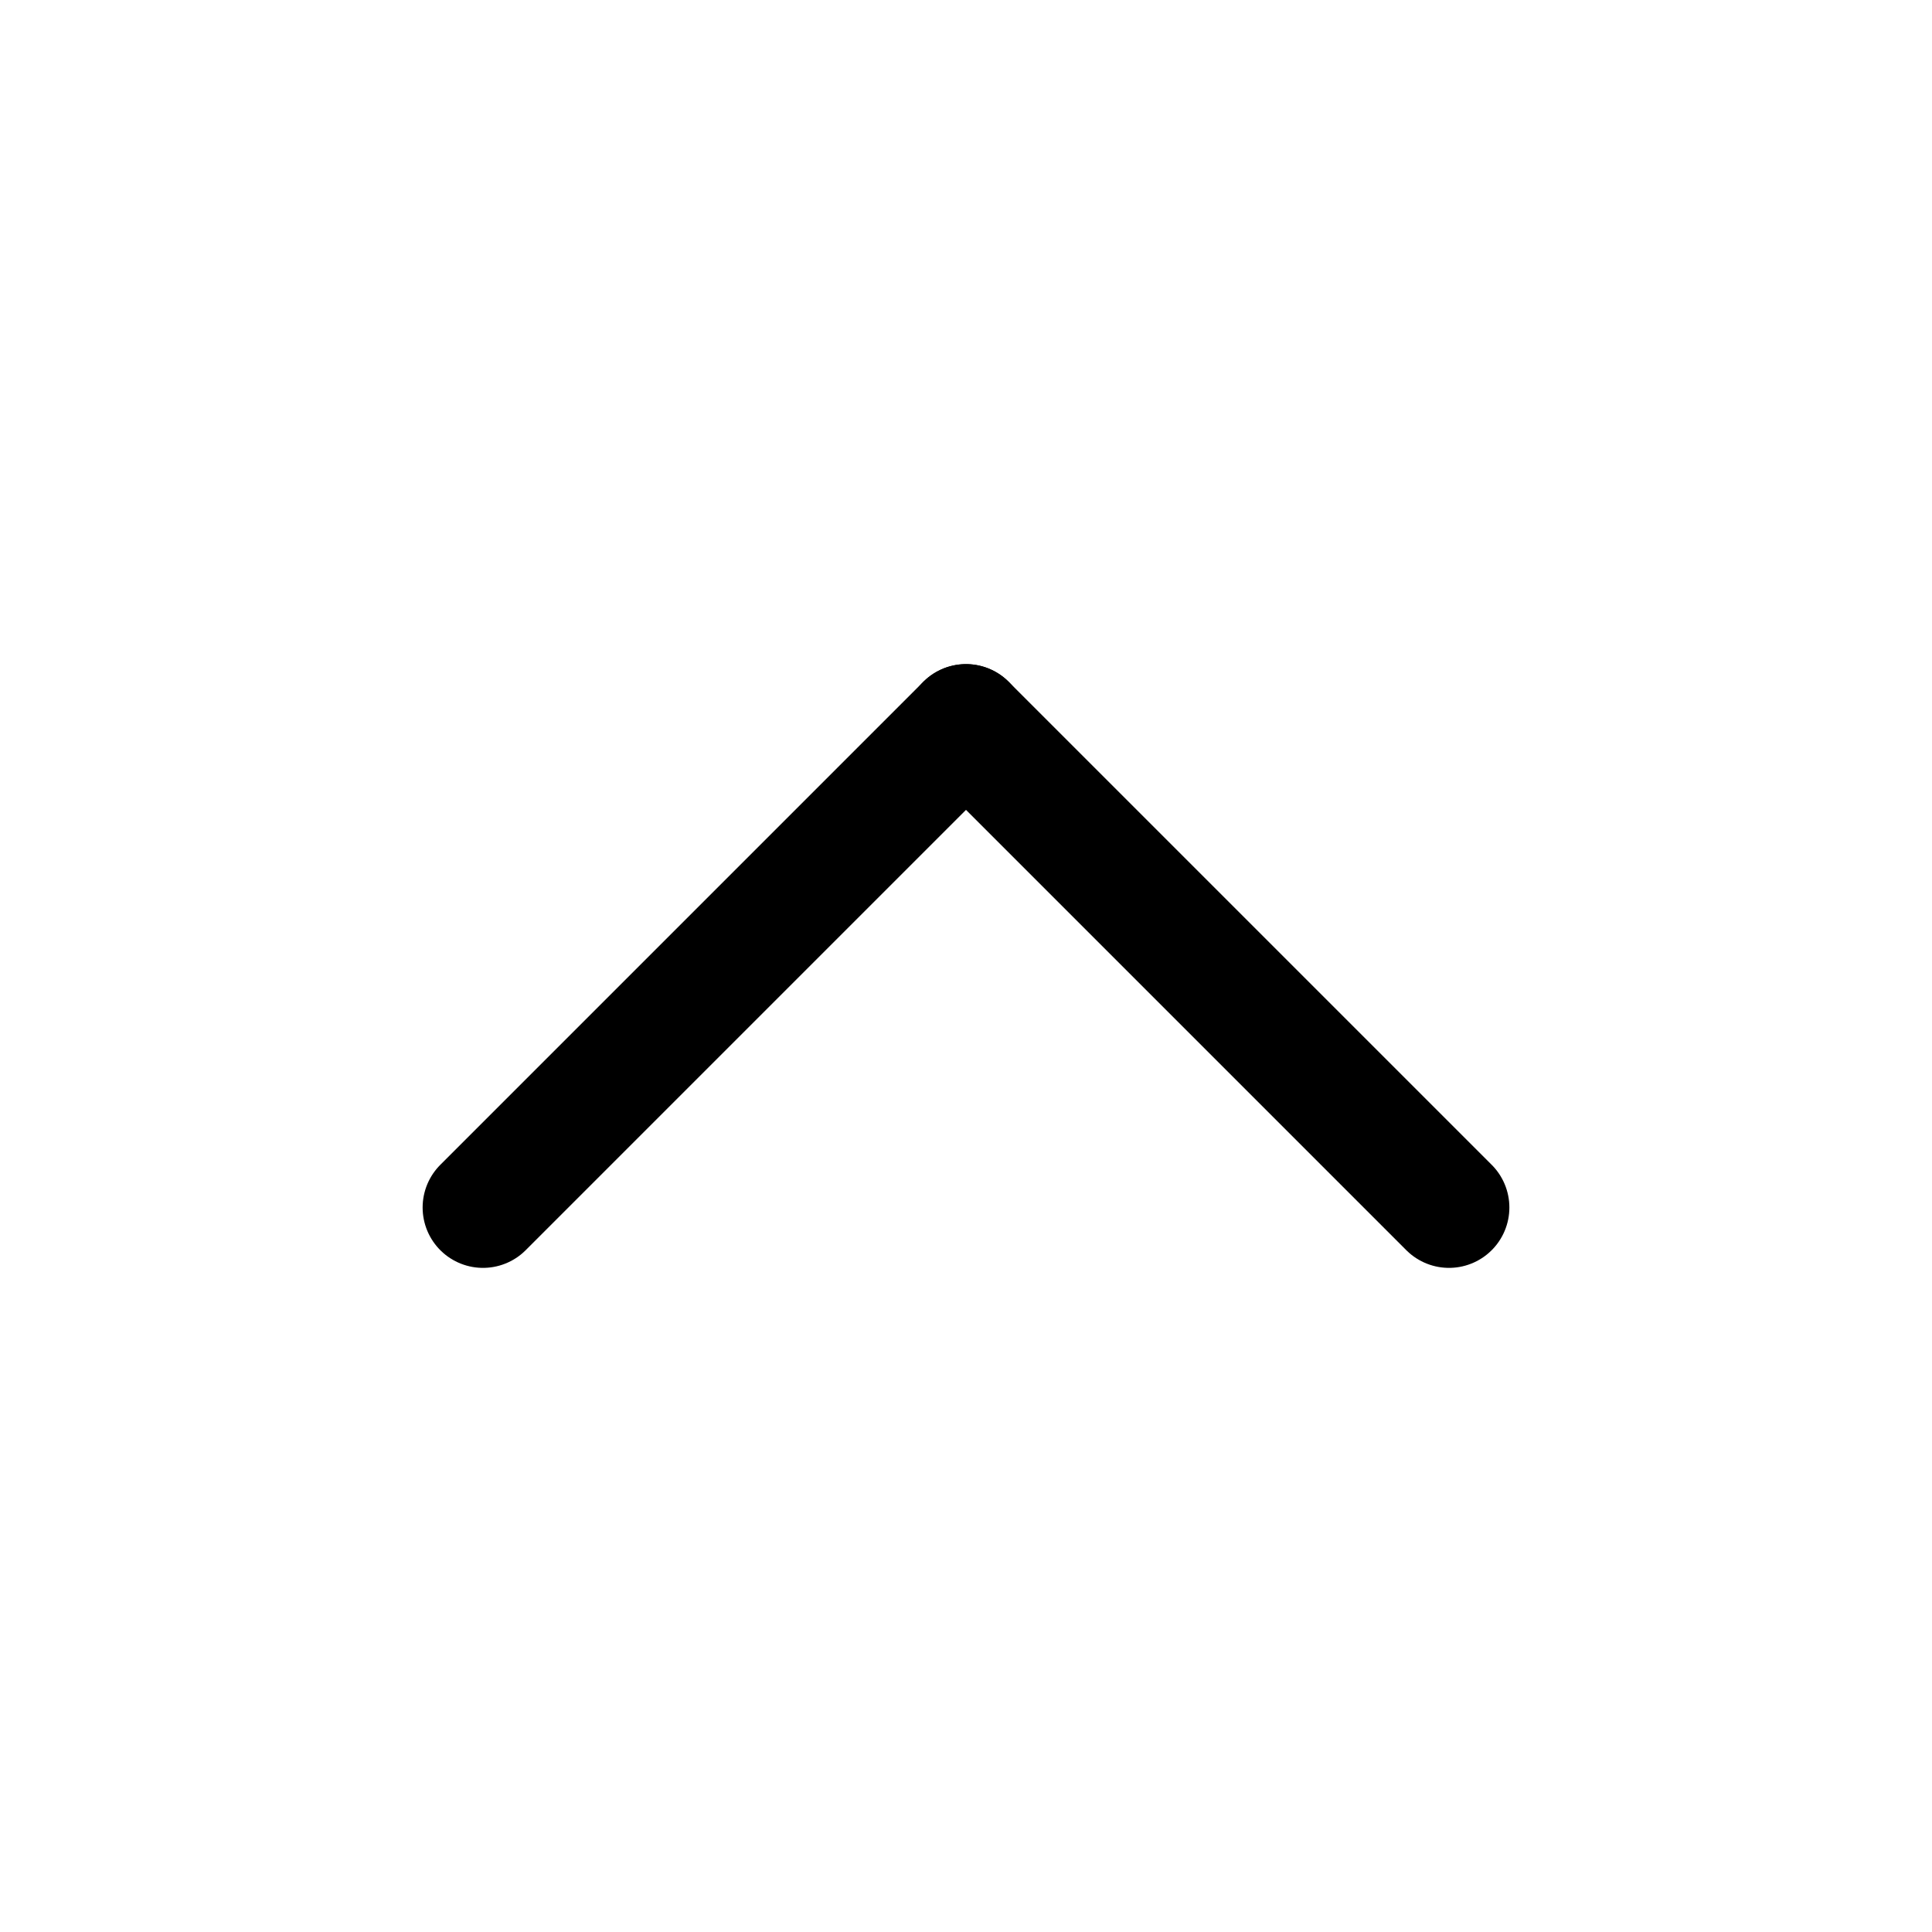
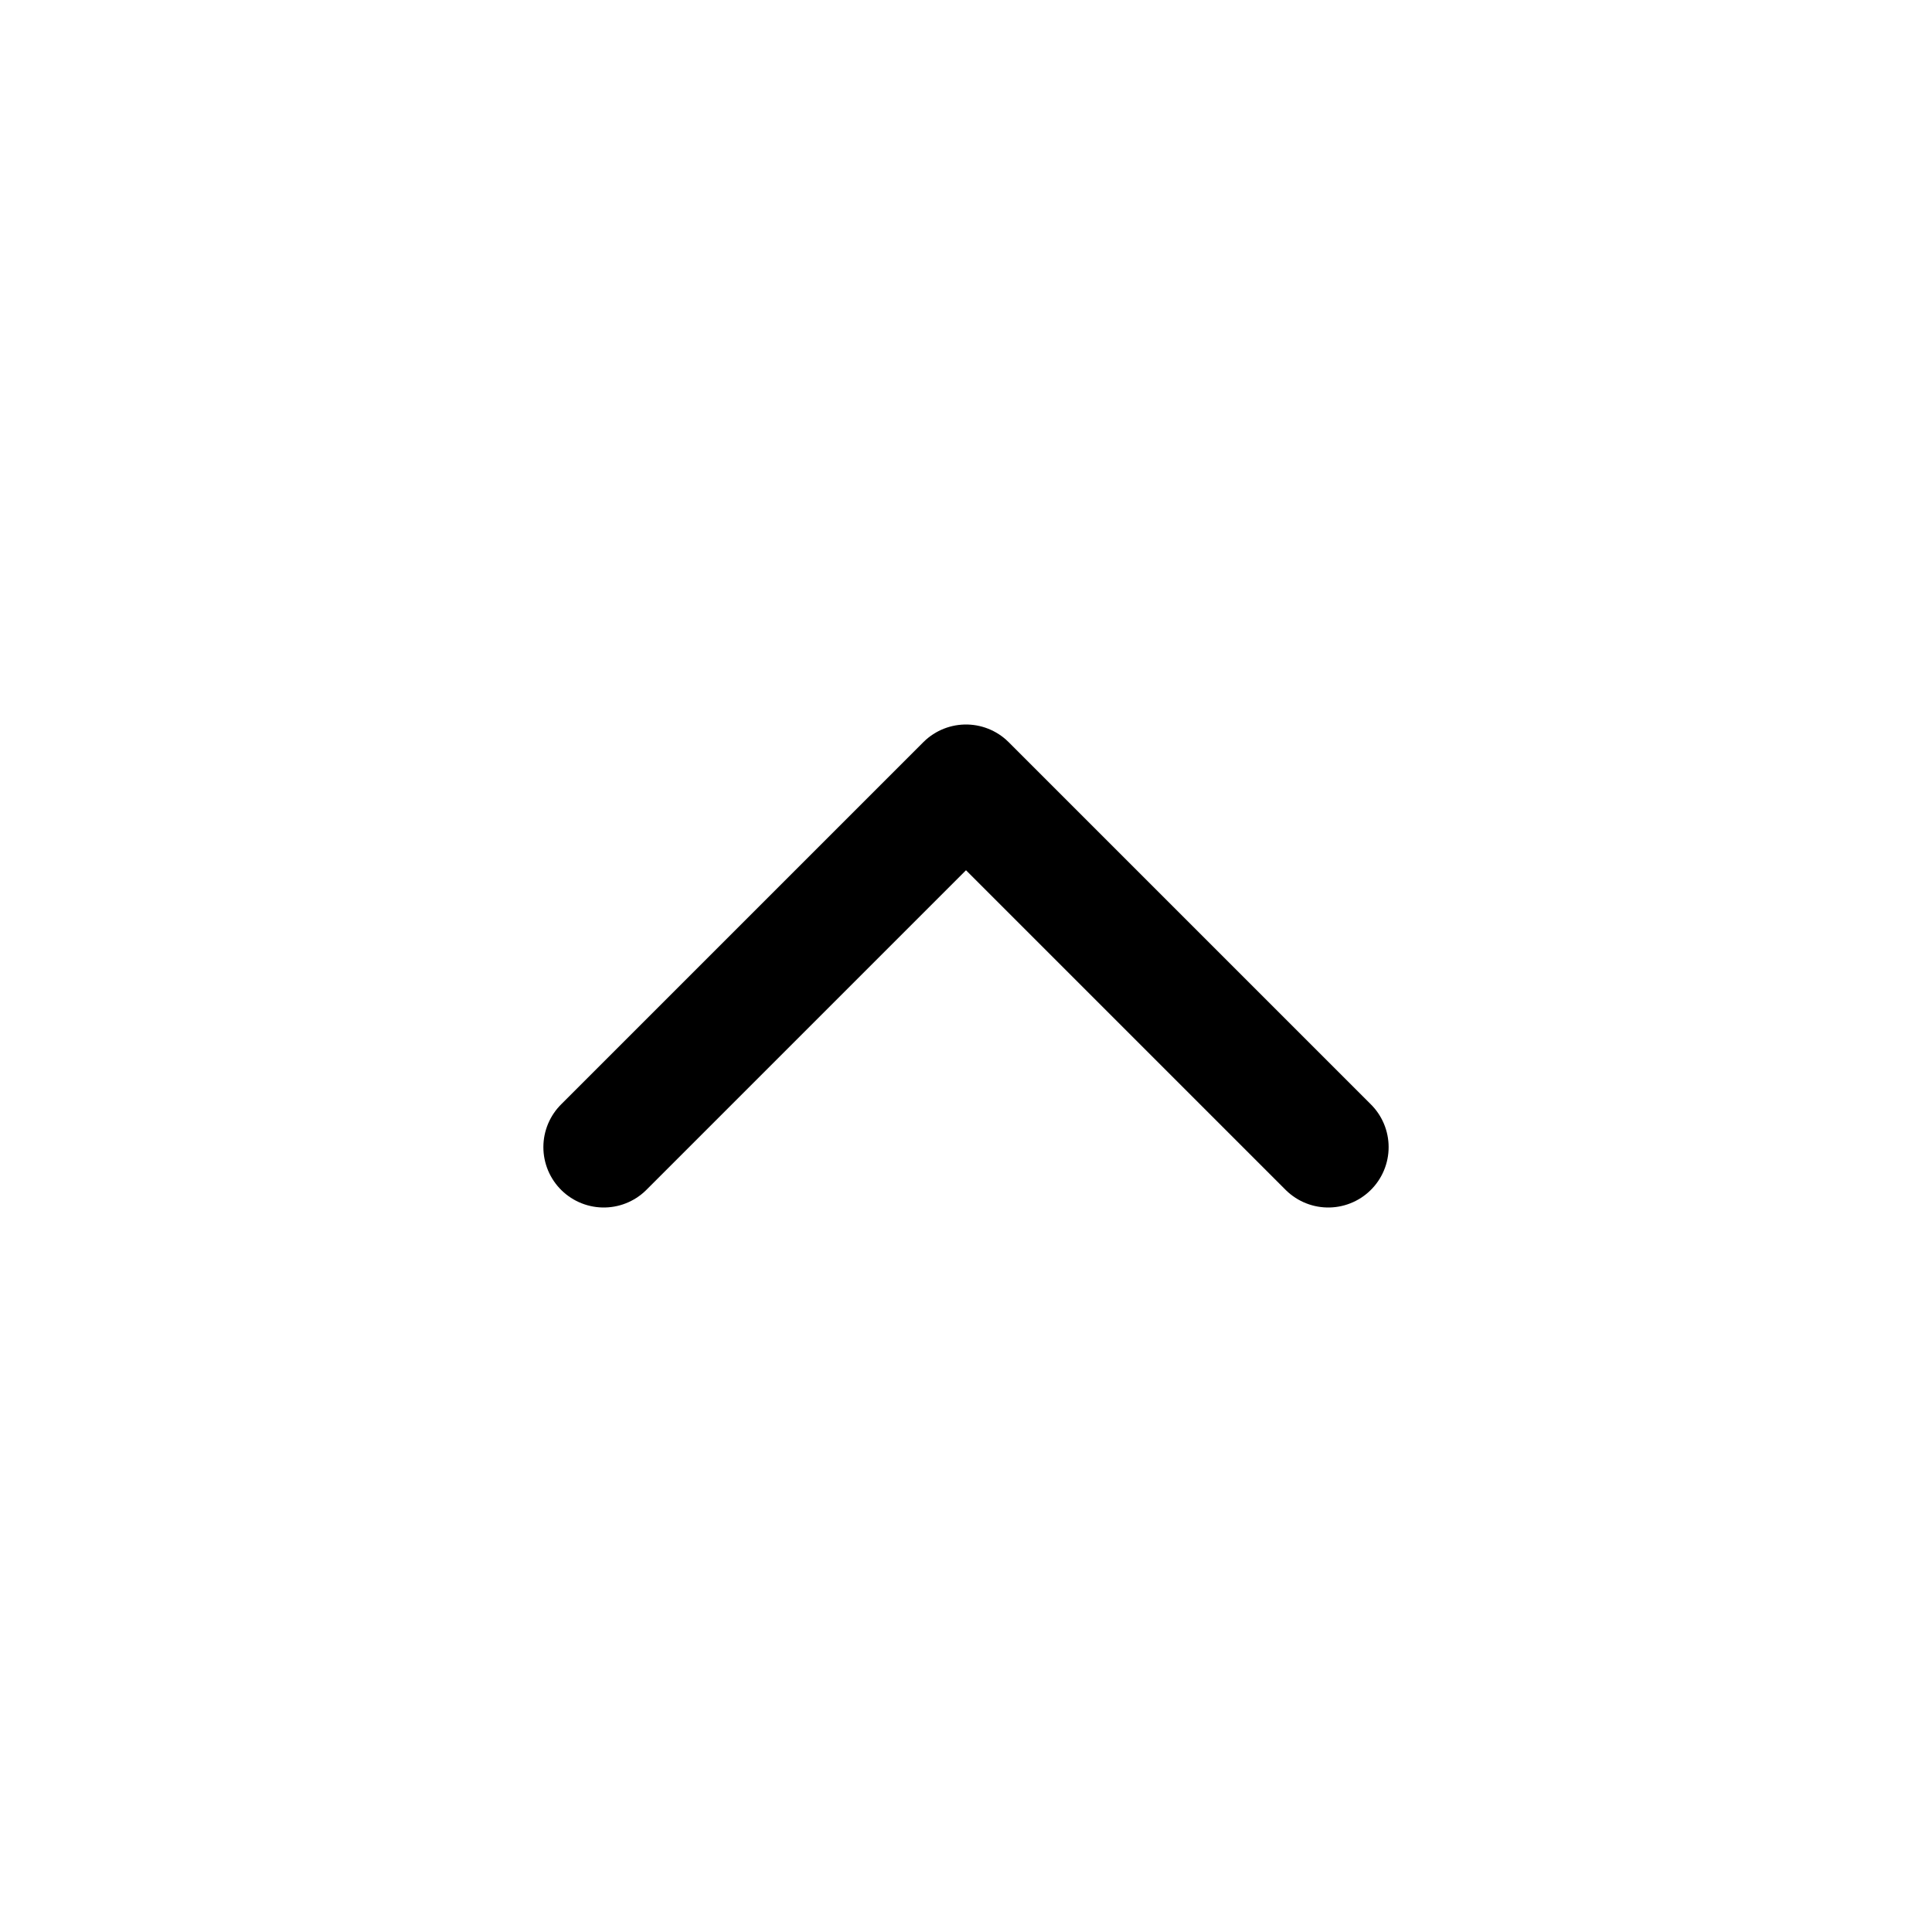
<svg xmlns="http://www.w3.org/2000/svg" width="16" height="16" viewBox="0 0 16 16" fill="none">
-   <path d="M4 10L8 6" stroke="black" stroke-linecap="round" />
-   <path d="M12 10L8 6" stroke="black" stroke-linecap="round" />
+   <path d="M5 9.5L8 6.5L11 9.5" stroke="black" stroke-linecap="round" stroke-linejoin="round" />
</svg>
